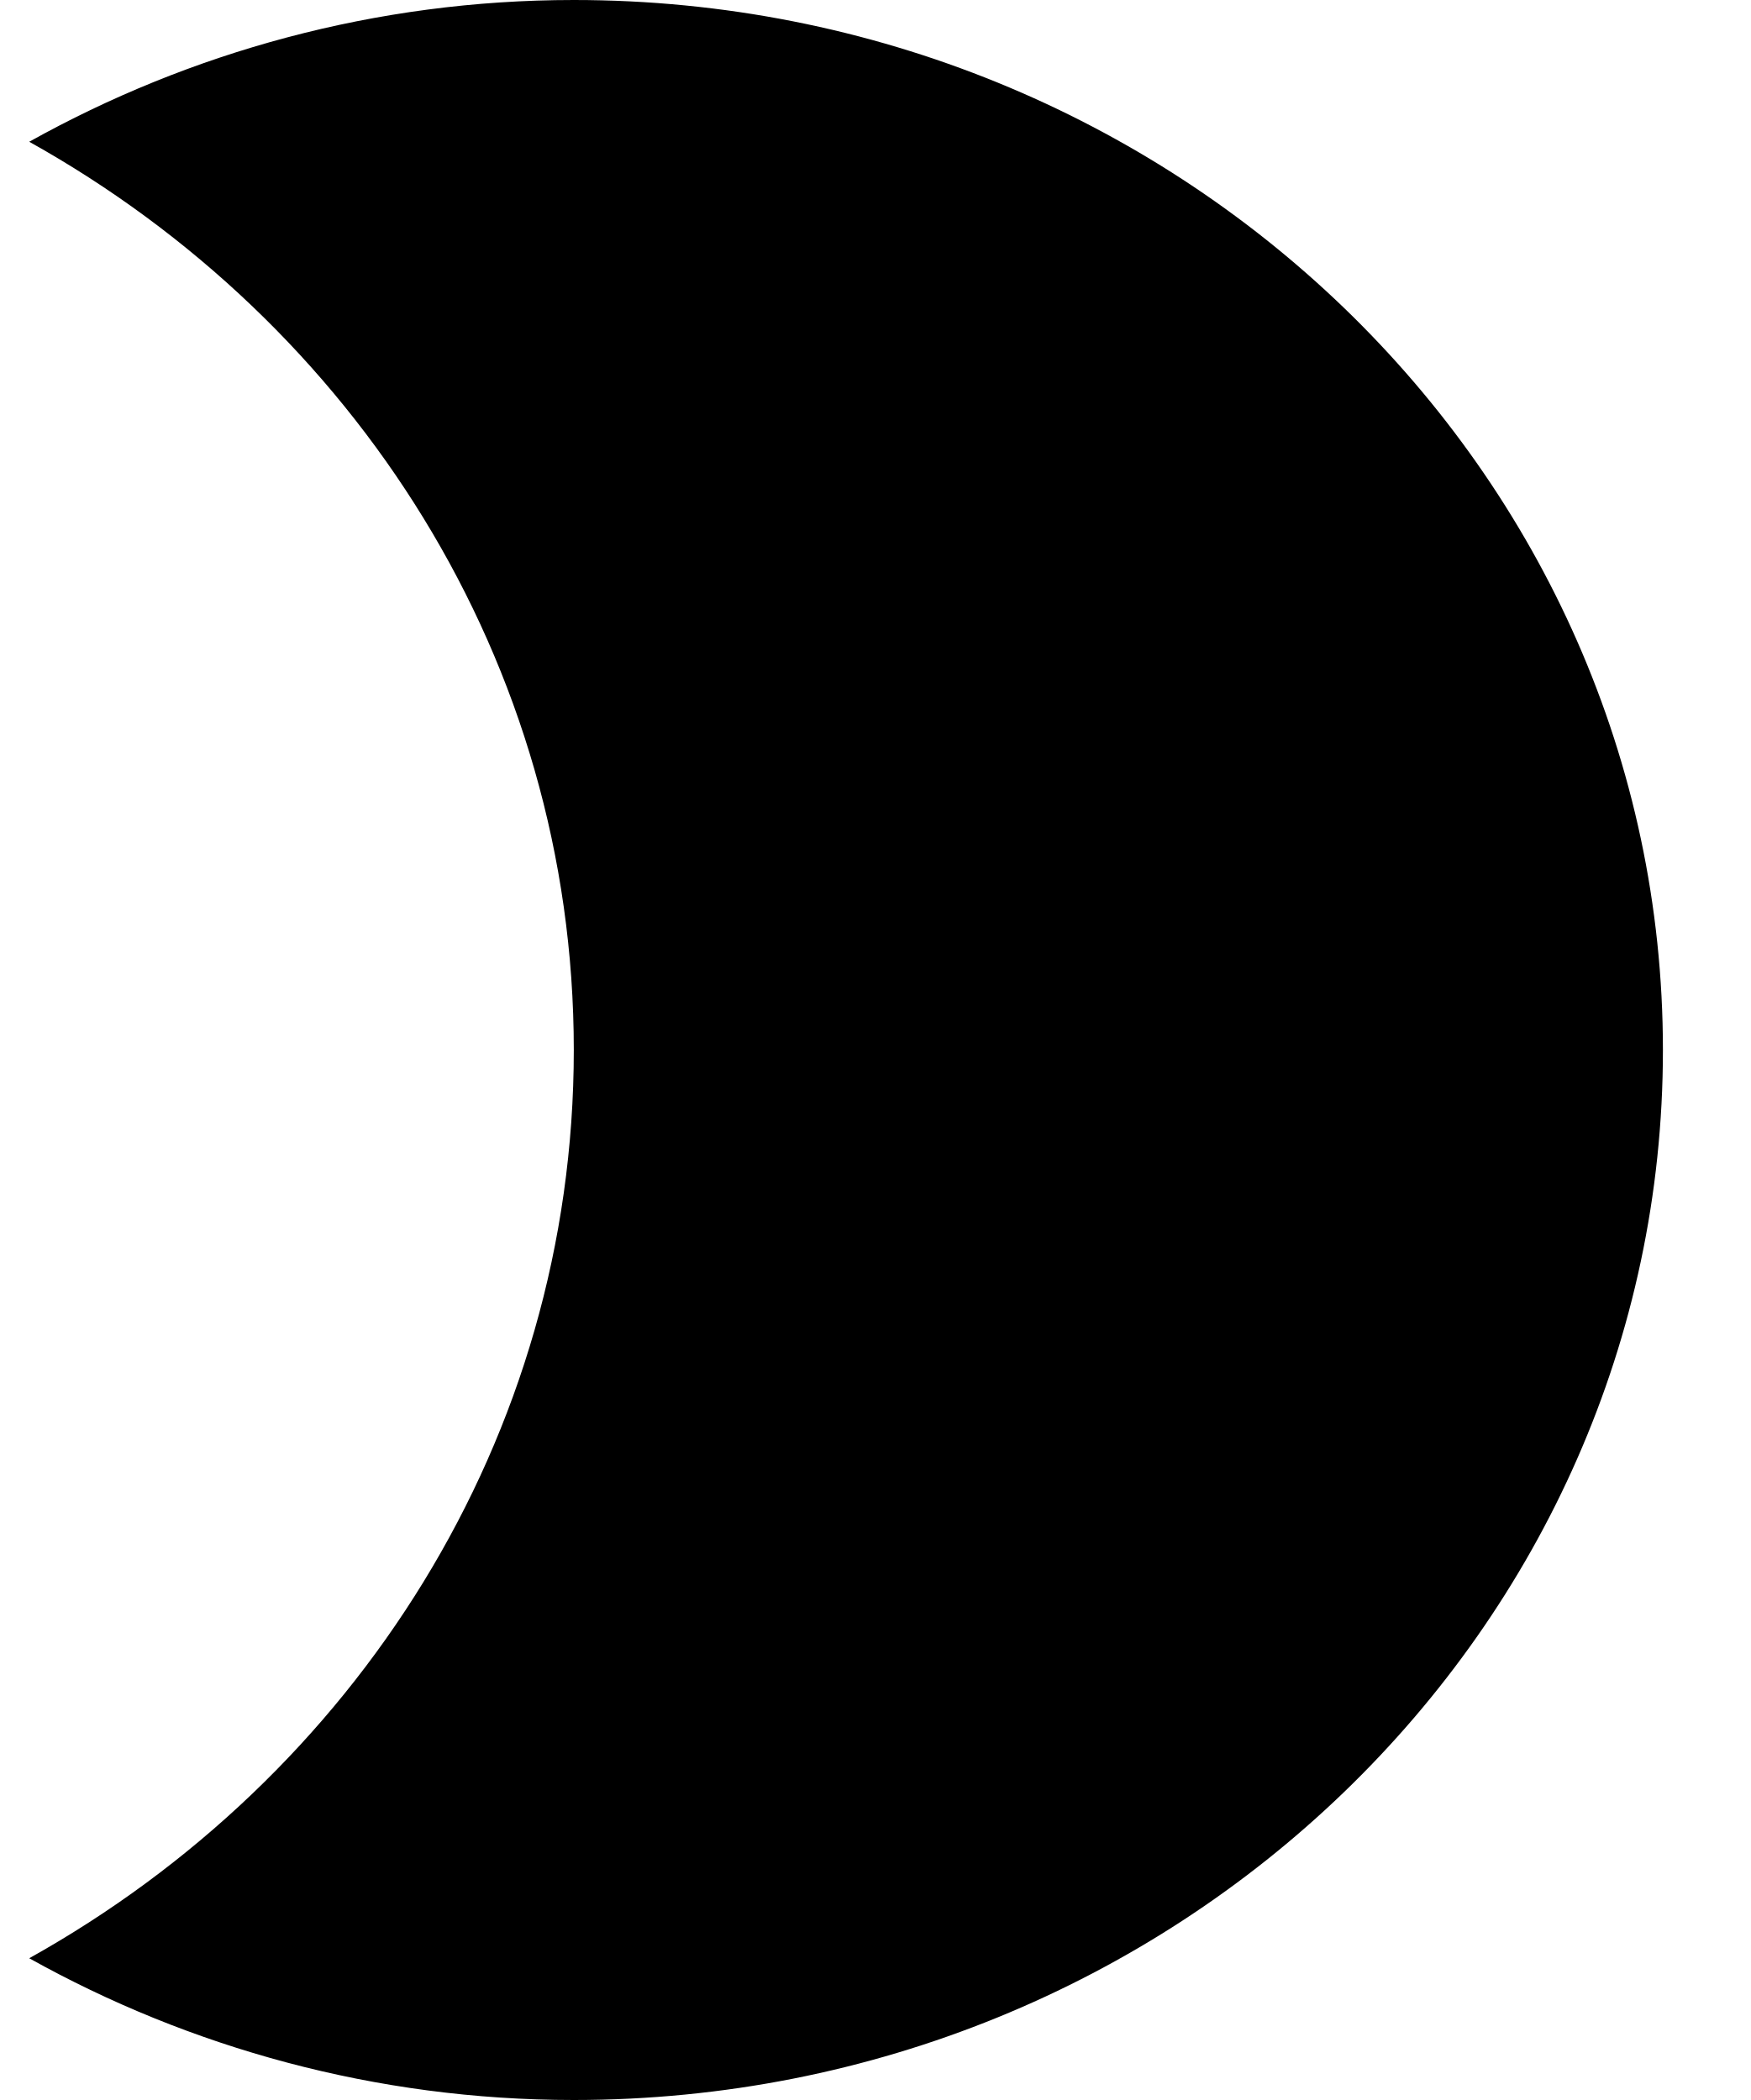
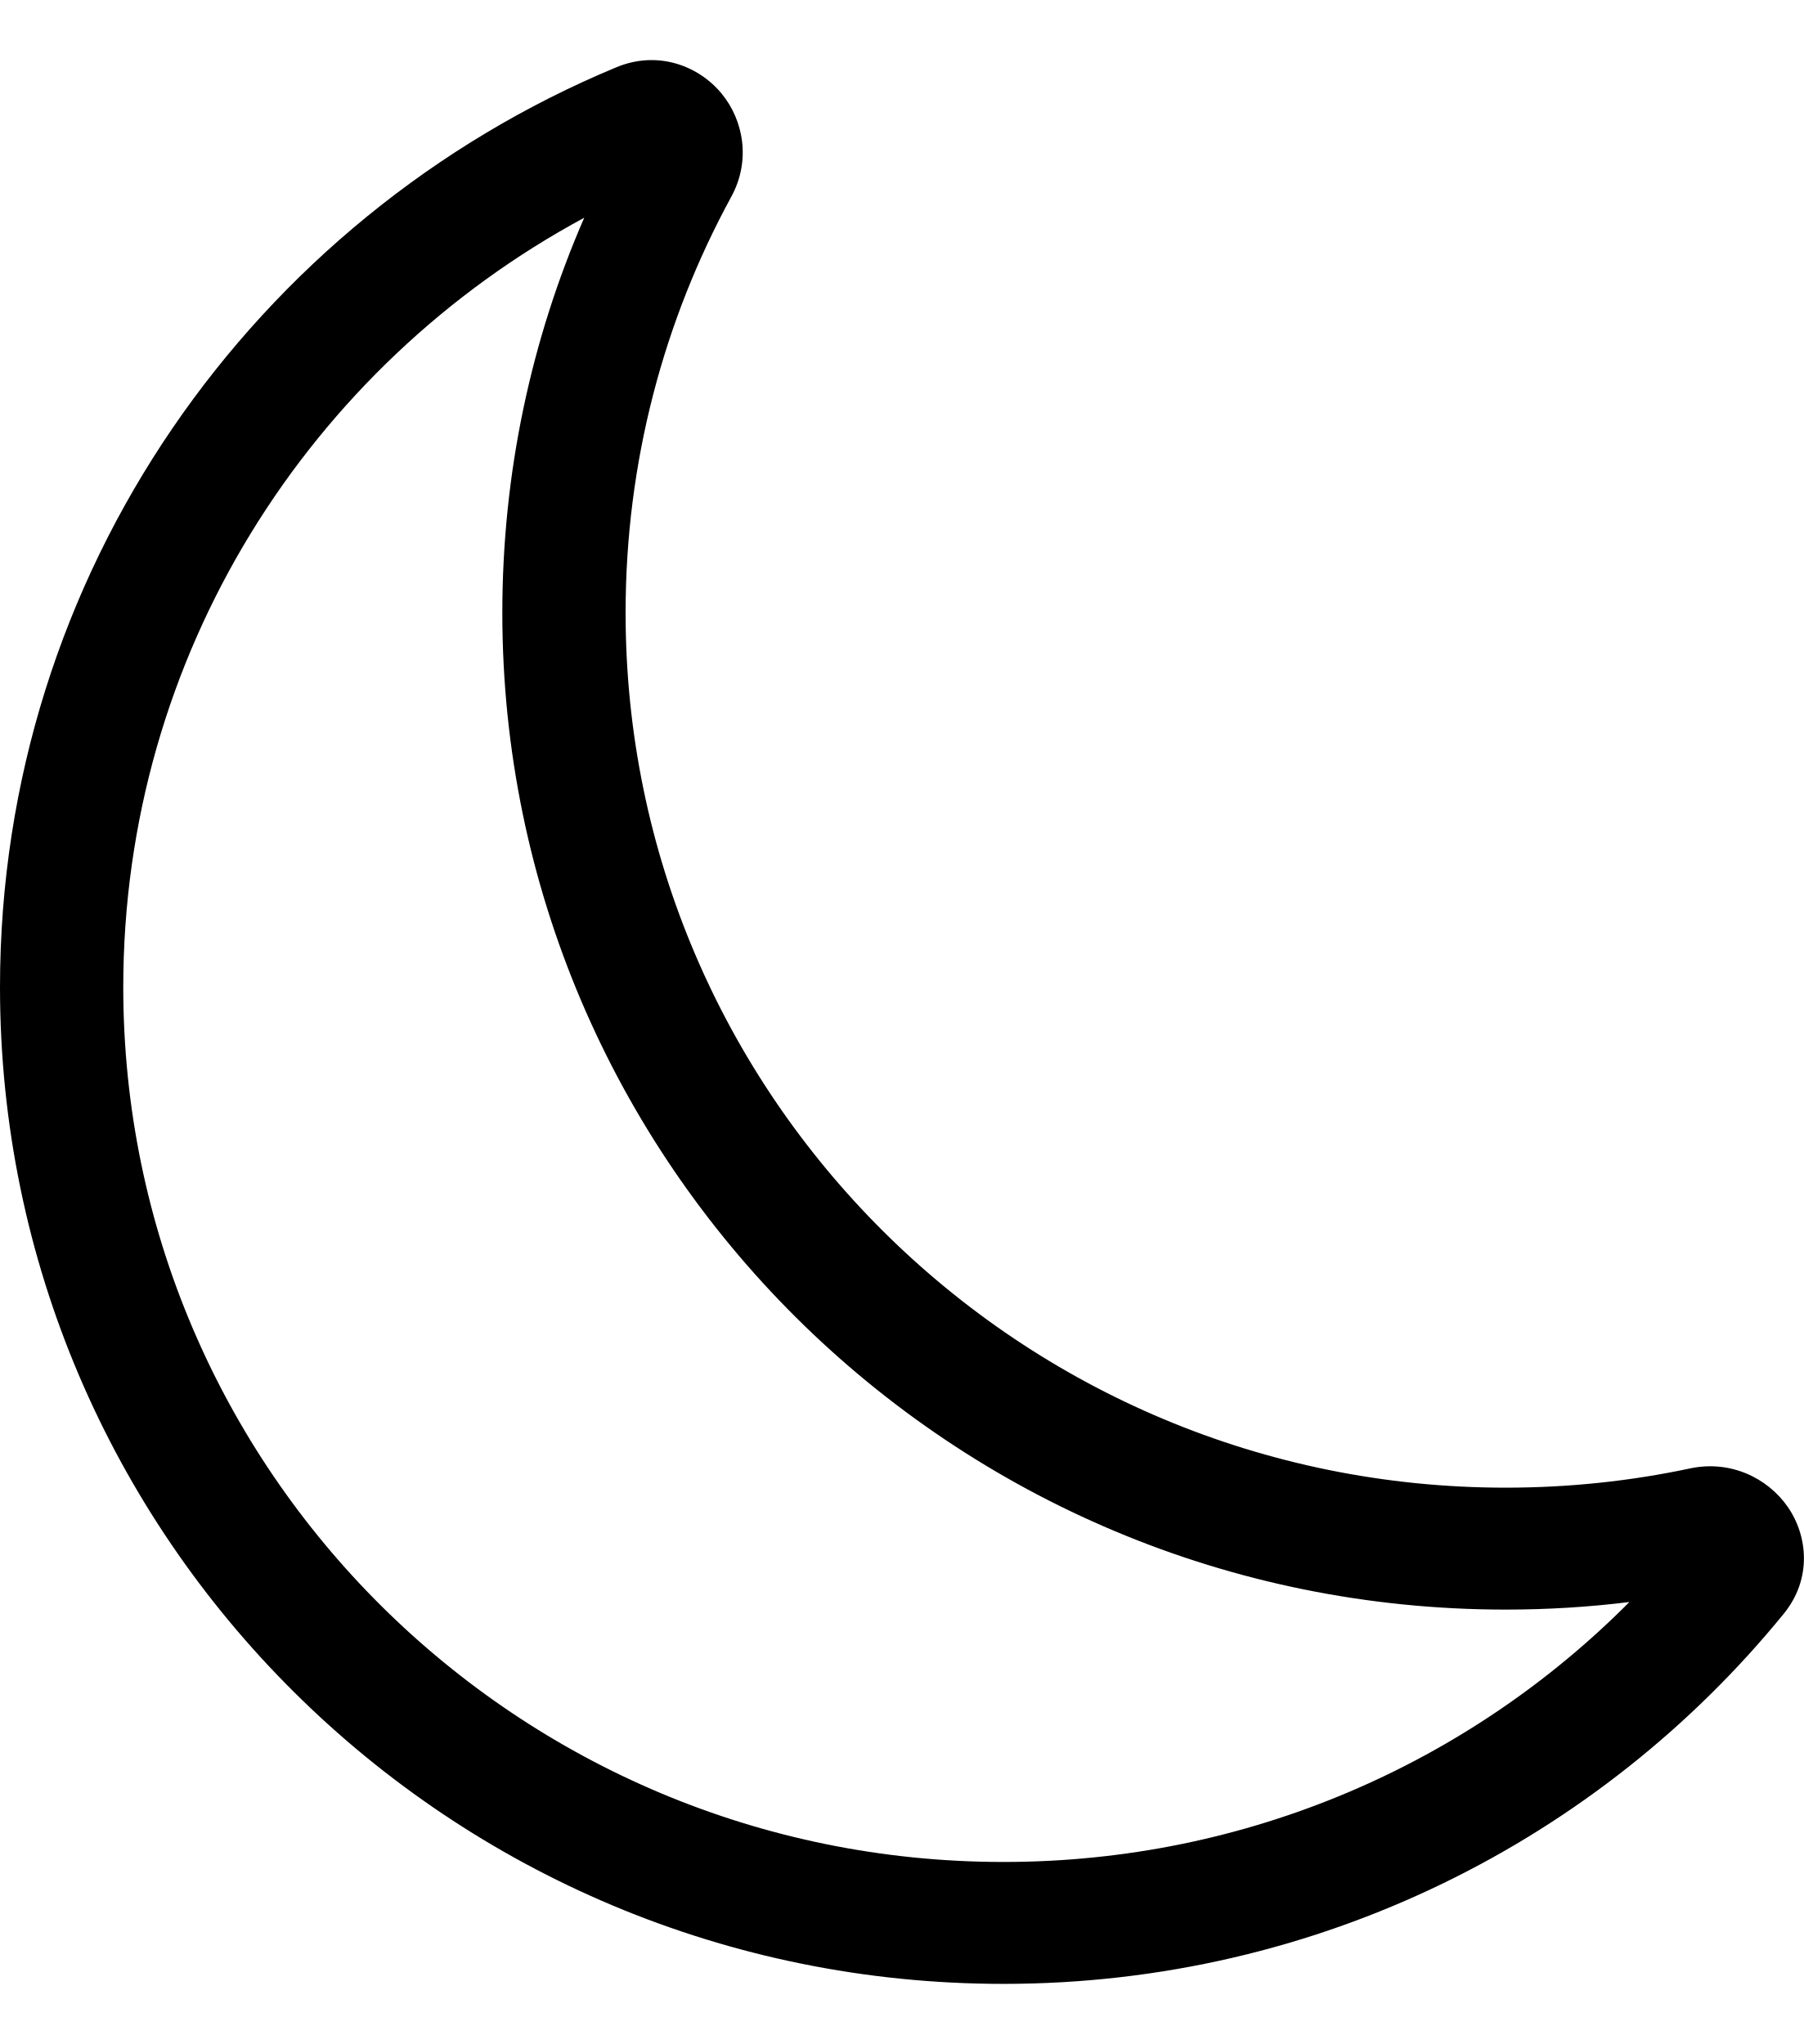
- <svg xmlns="http://www.w3.org/2000/svg" width="10" height="12" viewBox="0 0 10 12" fill="currentcolor">
-   <path d="M3.278 0C2.145 0 1.081 0.3 0.167 0.81C2.027 1.848 3.278 3.78 3.278 6C3.278 8.22 2.027 10.152 0.167 11.19C1.081 11.7 2.145 12 3.278 12C6.712 12 9.5 9.312 9.5 6C9.5 2.688 6.712 0 3.278 0Z" />
+ <svg xmlns="http://www.w3.org/2000/svg" width="15" height="17" viewBox="0 0 15 17" fill="none">
+   <path d="M6 0.778C6.183 1 6.245 1.335 6.081 1.636C5.52 2.665 5.202 3.843 5.202 5.097C5.202 9.117 8.48 12.373 12.52 12.373C13.047 12.373 13.559 12.318 14.053 12.213C14.391 12.141 14.698 12.294 14.863 12.529C15.033 12.771 15.069 13.132 14.832 13.422C13.303 15.299 10.965 16.5 8.344 16.5C3.733 16.5 0 12.786 0 8.21C0 4.766 2.114 1.812 5.124 0.56C5.471 0.415 5.812 0.549 6 0.778ZM4.858 1.811C2.575 3.042 1.025 5.446 1.025 8.21C1.025 12.23 4.304 15.486 8.344 15.486C10.38 15.486 12.222 14.66 13.549 13.324C13.212 13.366 12.868 13.387 12.52 13.387C7.91 13.387 4.177 9.673 4.177 5.097C4.177 3.93 4.419 2.819 4.858 1.811Z" fill="currentcolor" />
</svg>
